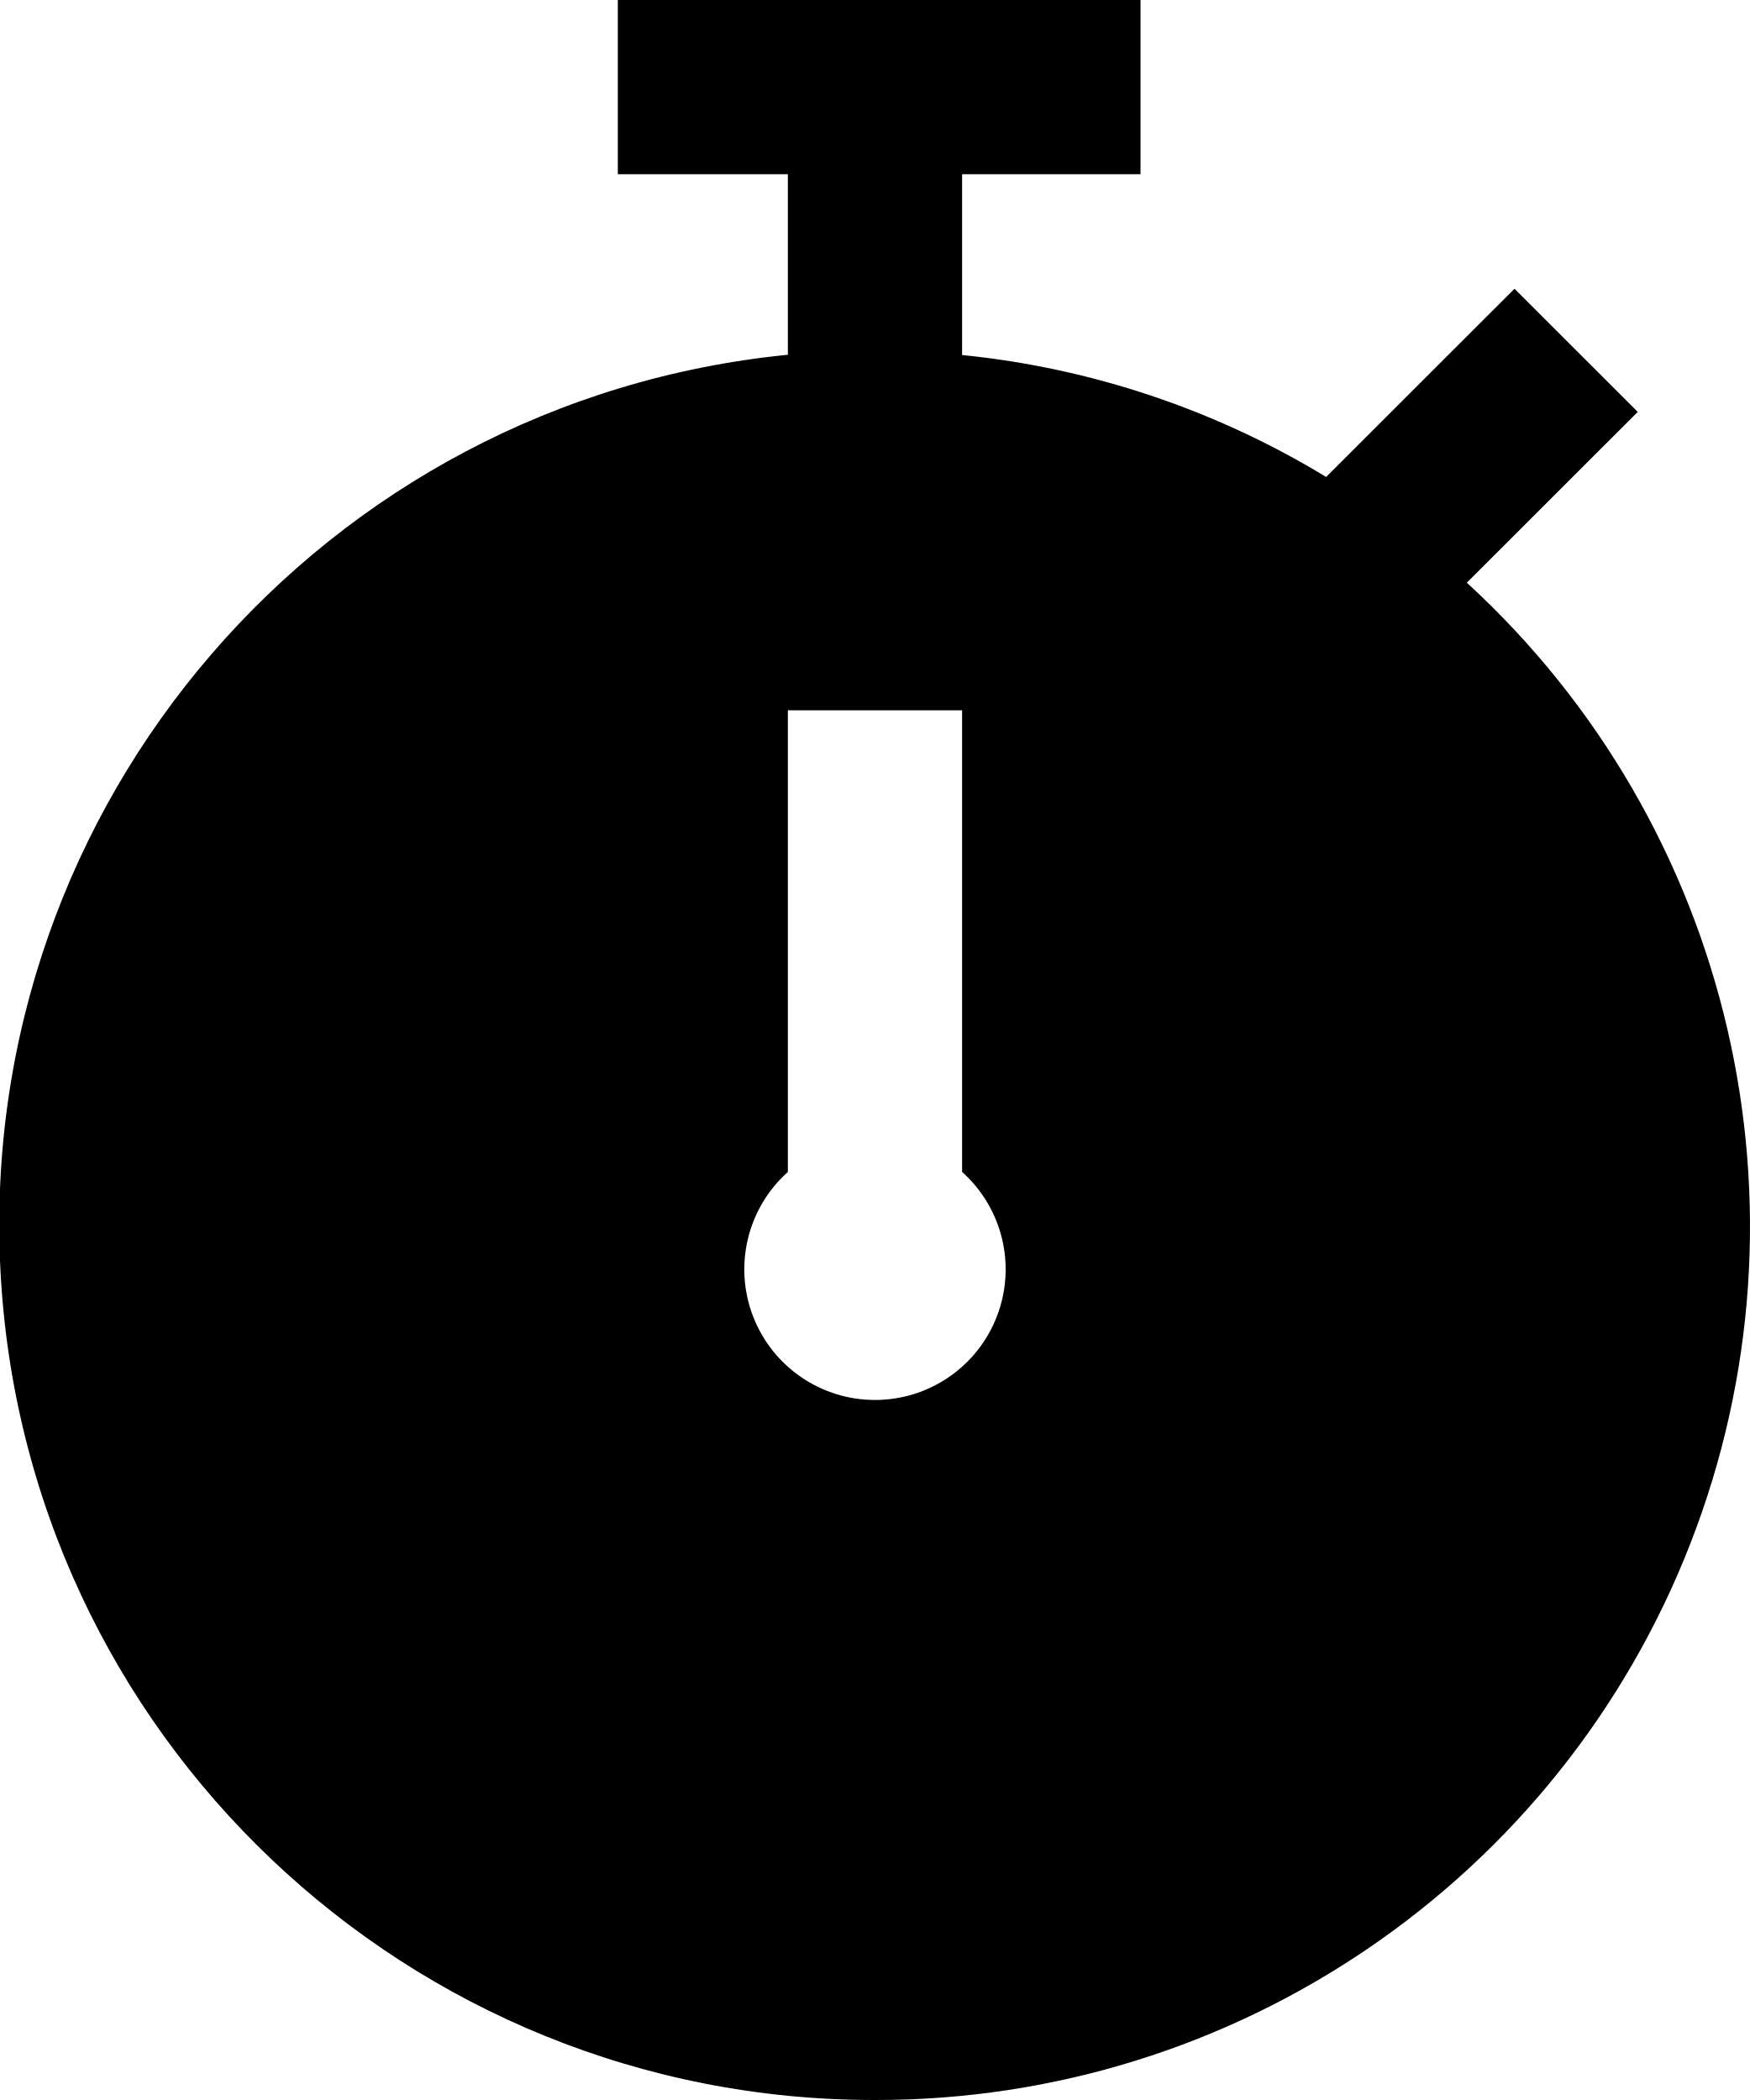
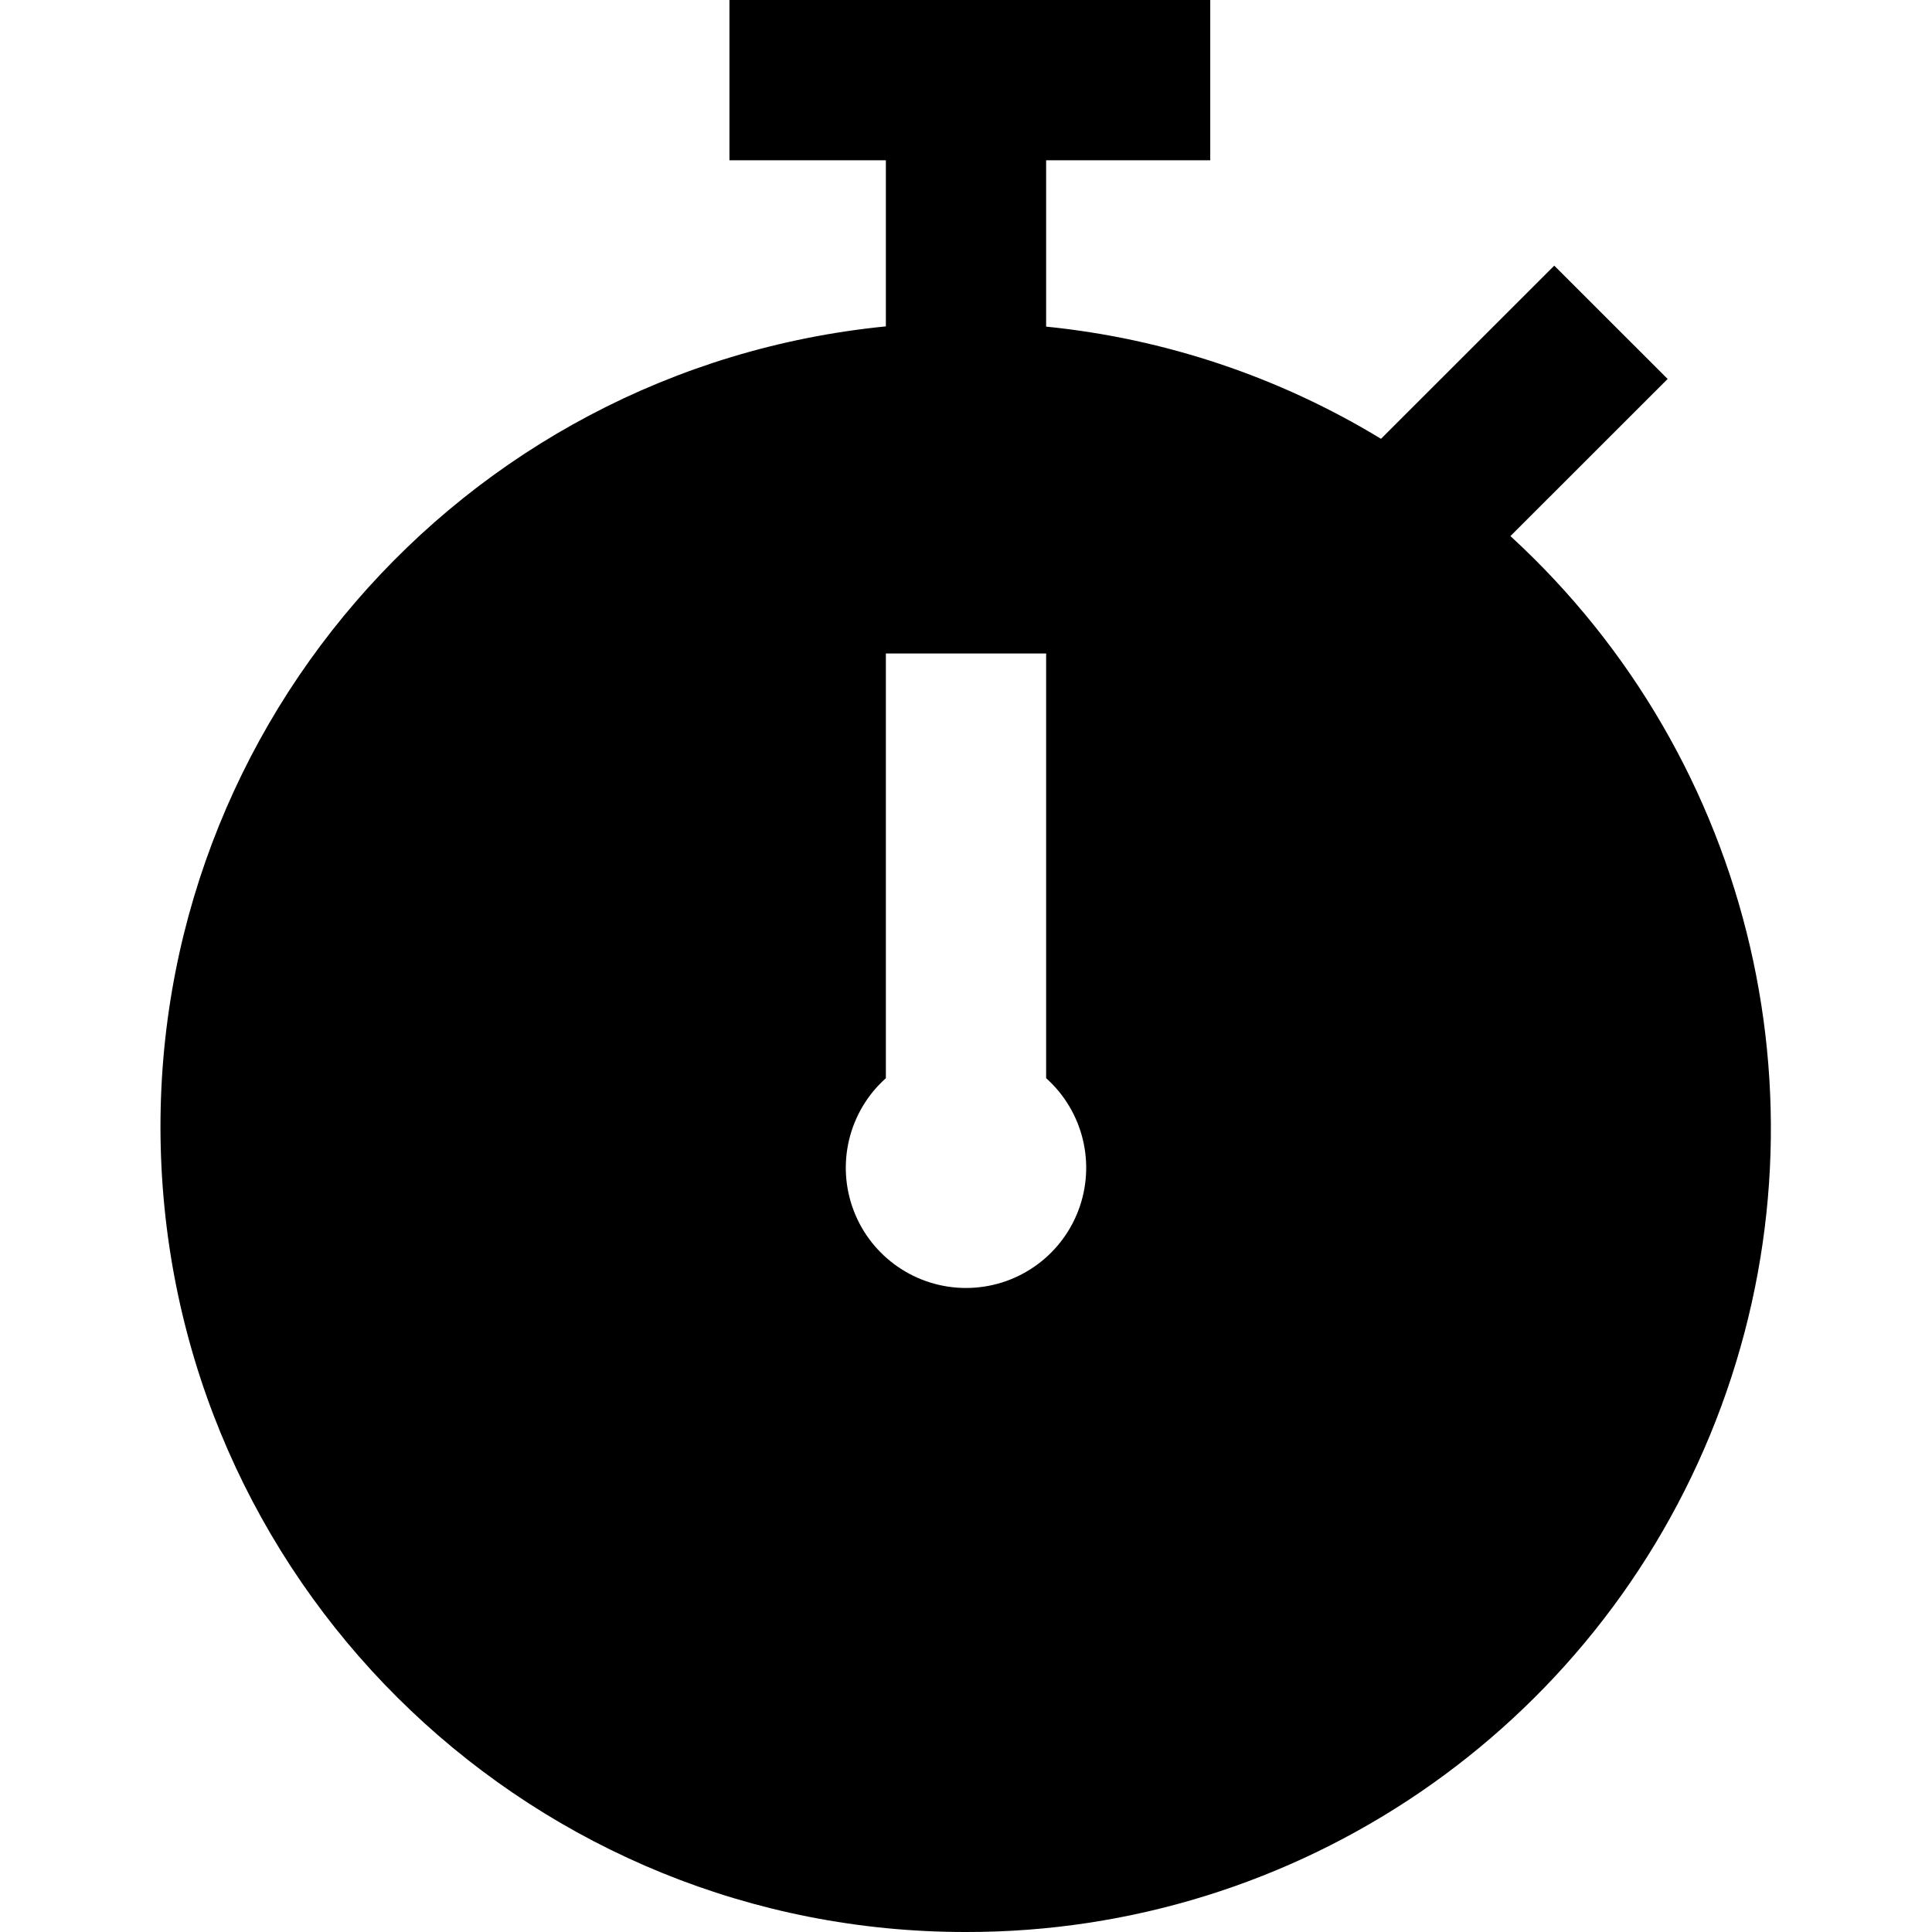
- <svg xmlns="http://www.w3.org/2000/svg" width="20.088" height="24.11" viewBox="0 0 20.088 24.11">
+ <svg xmlns="http://www.w3.org/2000/svg" width="20.088" height="20.088" viewBox="0 0 20.088 24.11">
  <path d="M10.044,24.11A10.029,10.029,0,0,0,16.838,6.69L18.8,4.729,17.385,3.315,15.223,5.476a9.958,9.958,0,0,0-4.179-1.4V2h2.048V0h-6V2H9.044V4.073a10.043,10.043,0,0,0,1,20.037Zm-1-10.655v-5.3h2v5.3a1.5,1.5,0,1,1-2,0Z" />
</svg>
